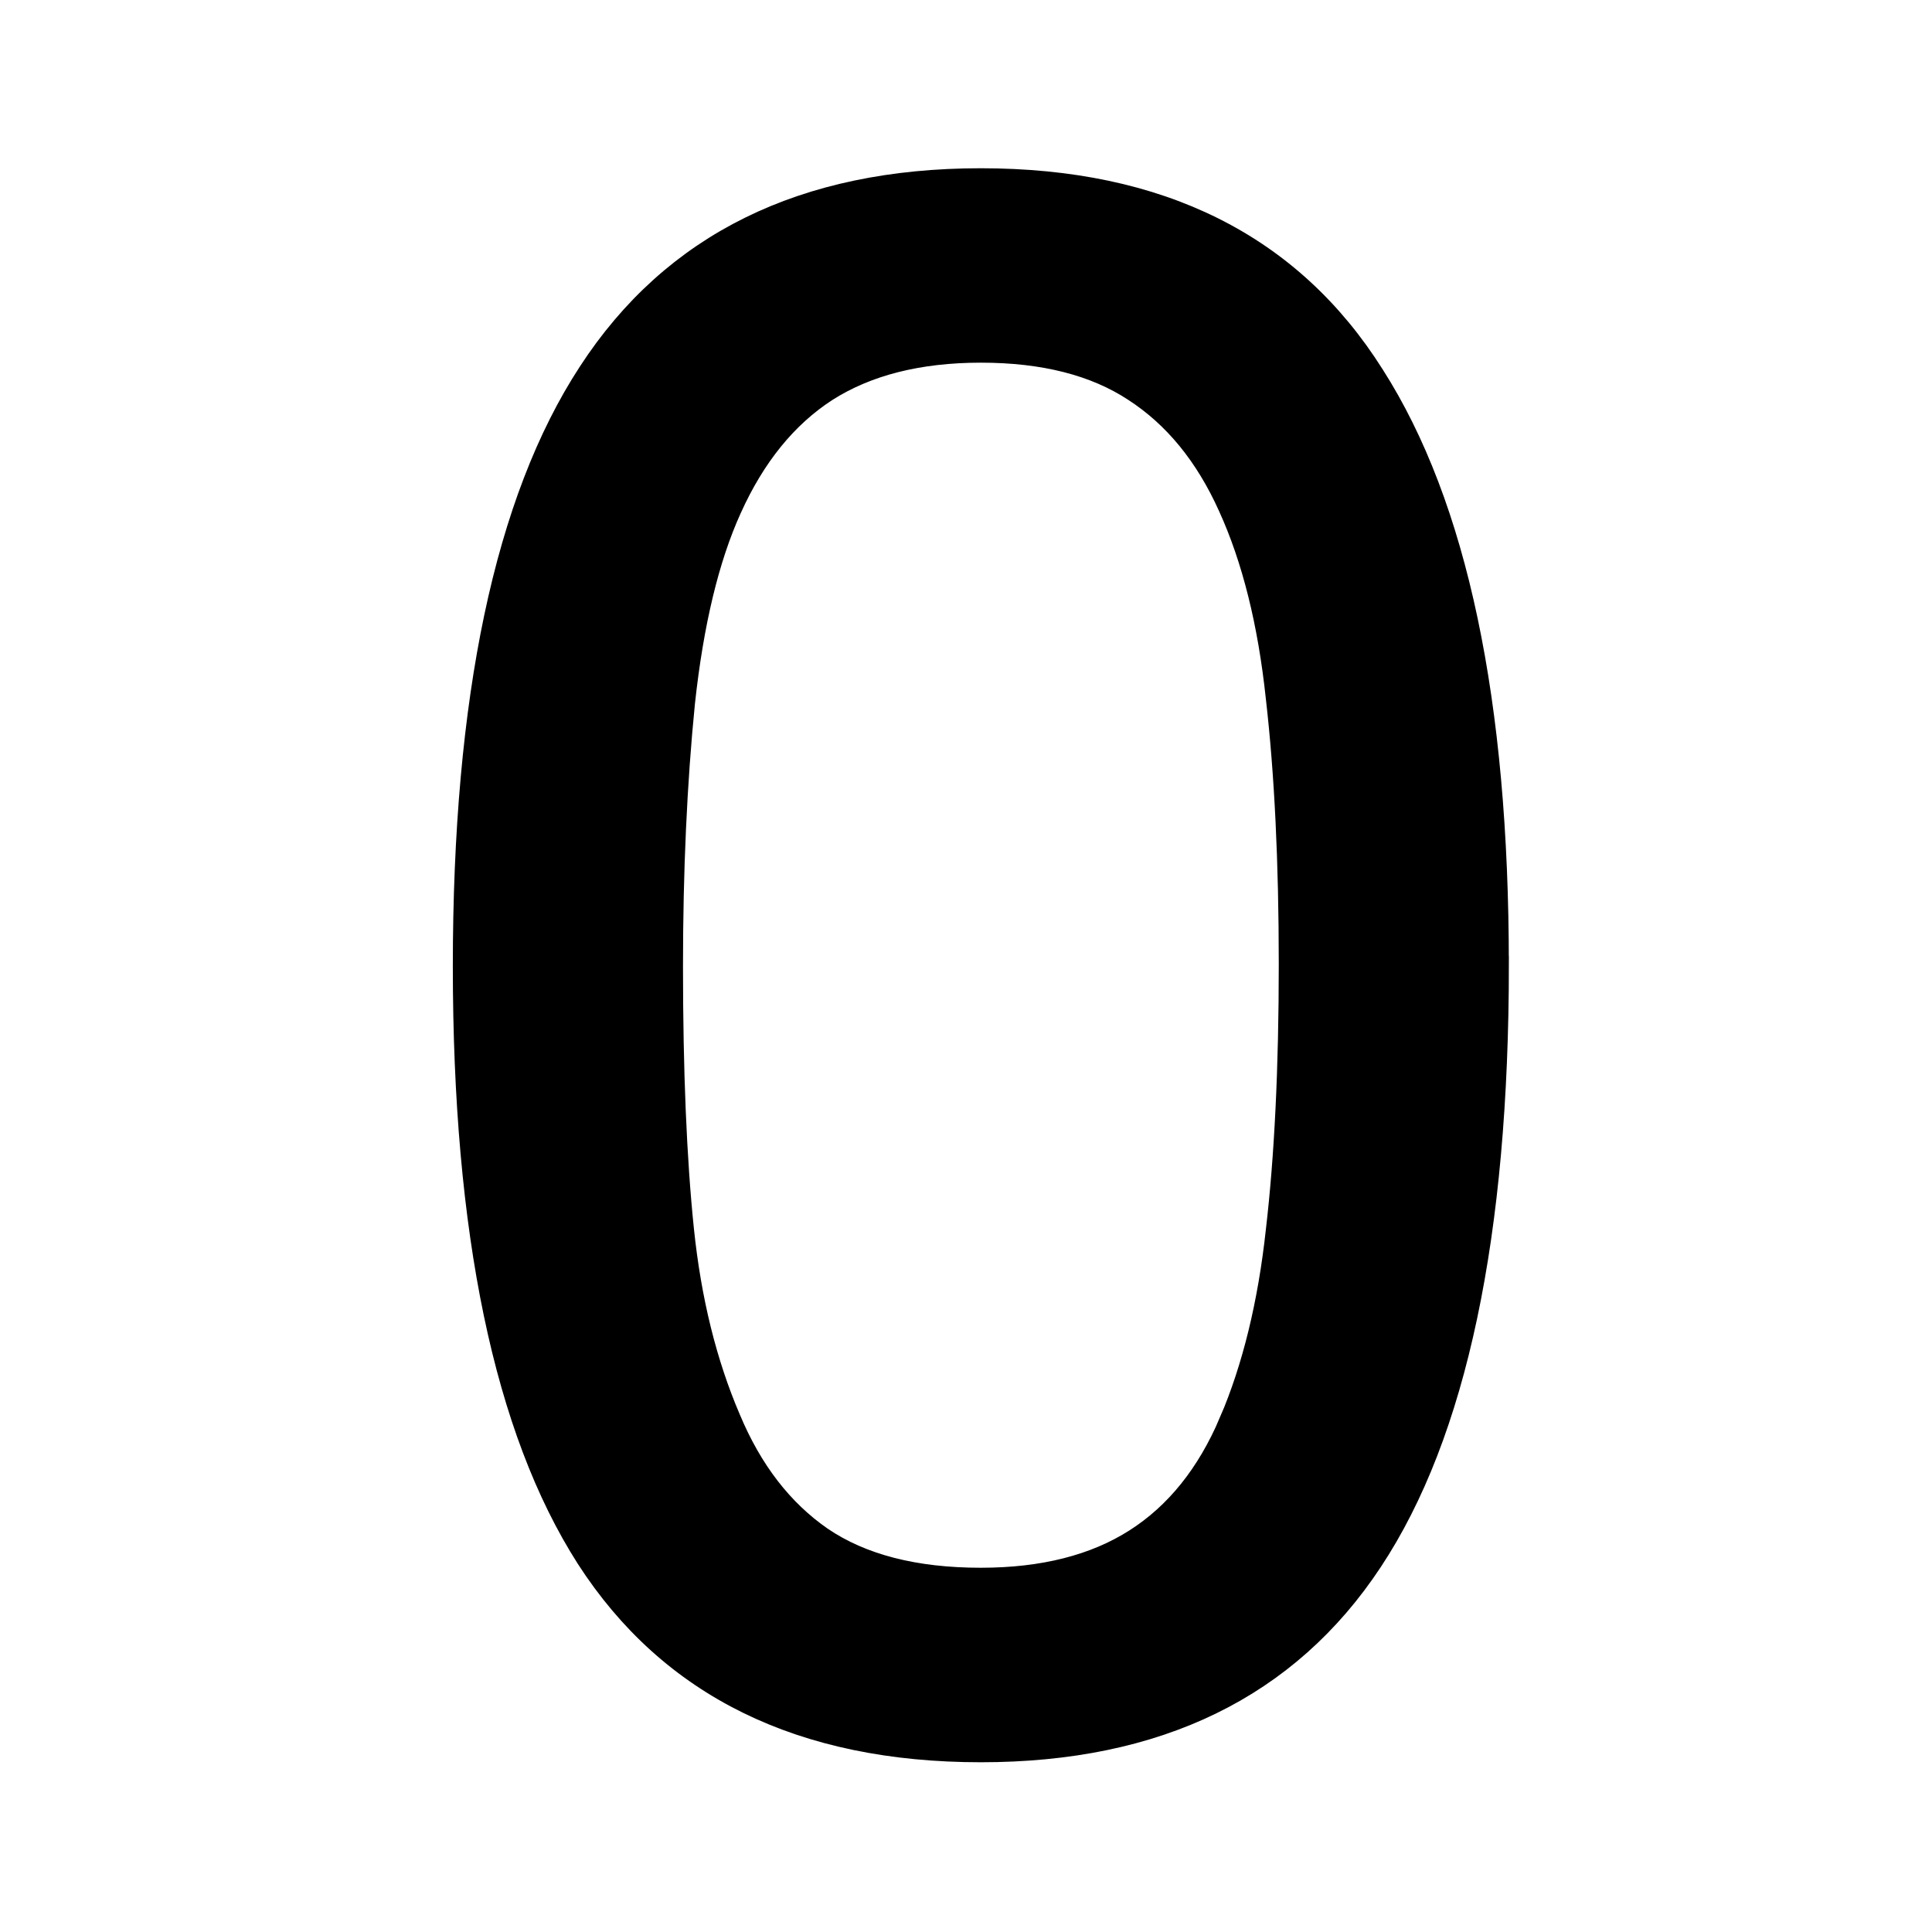
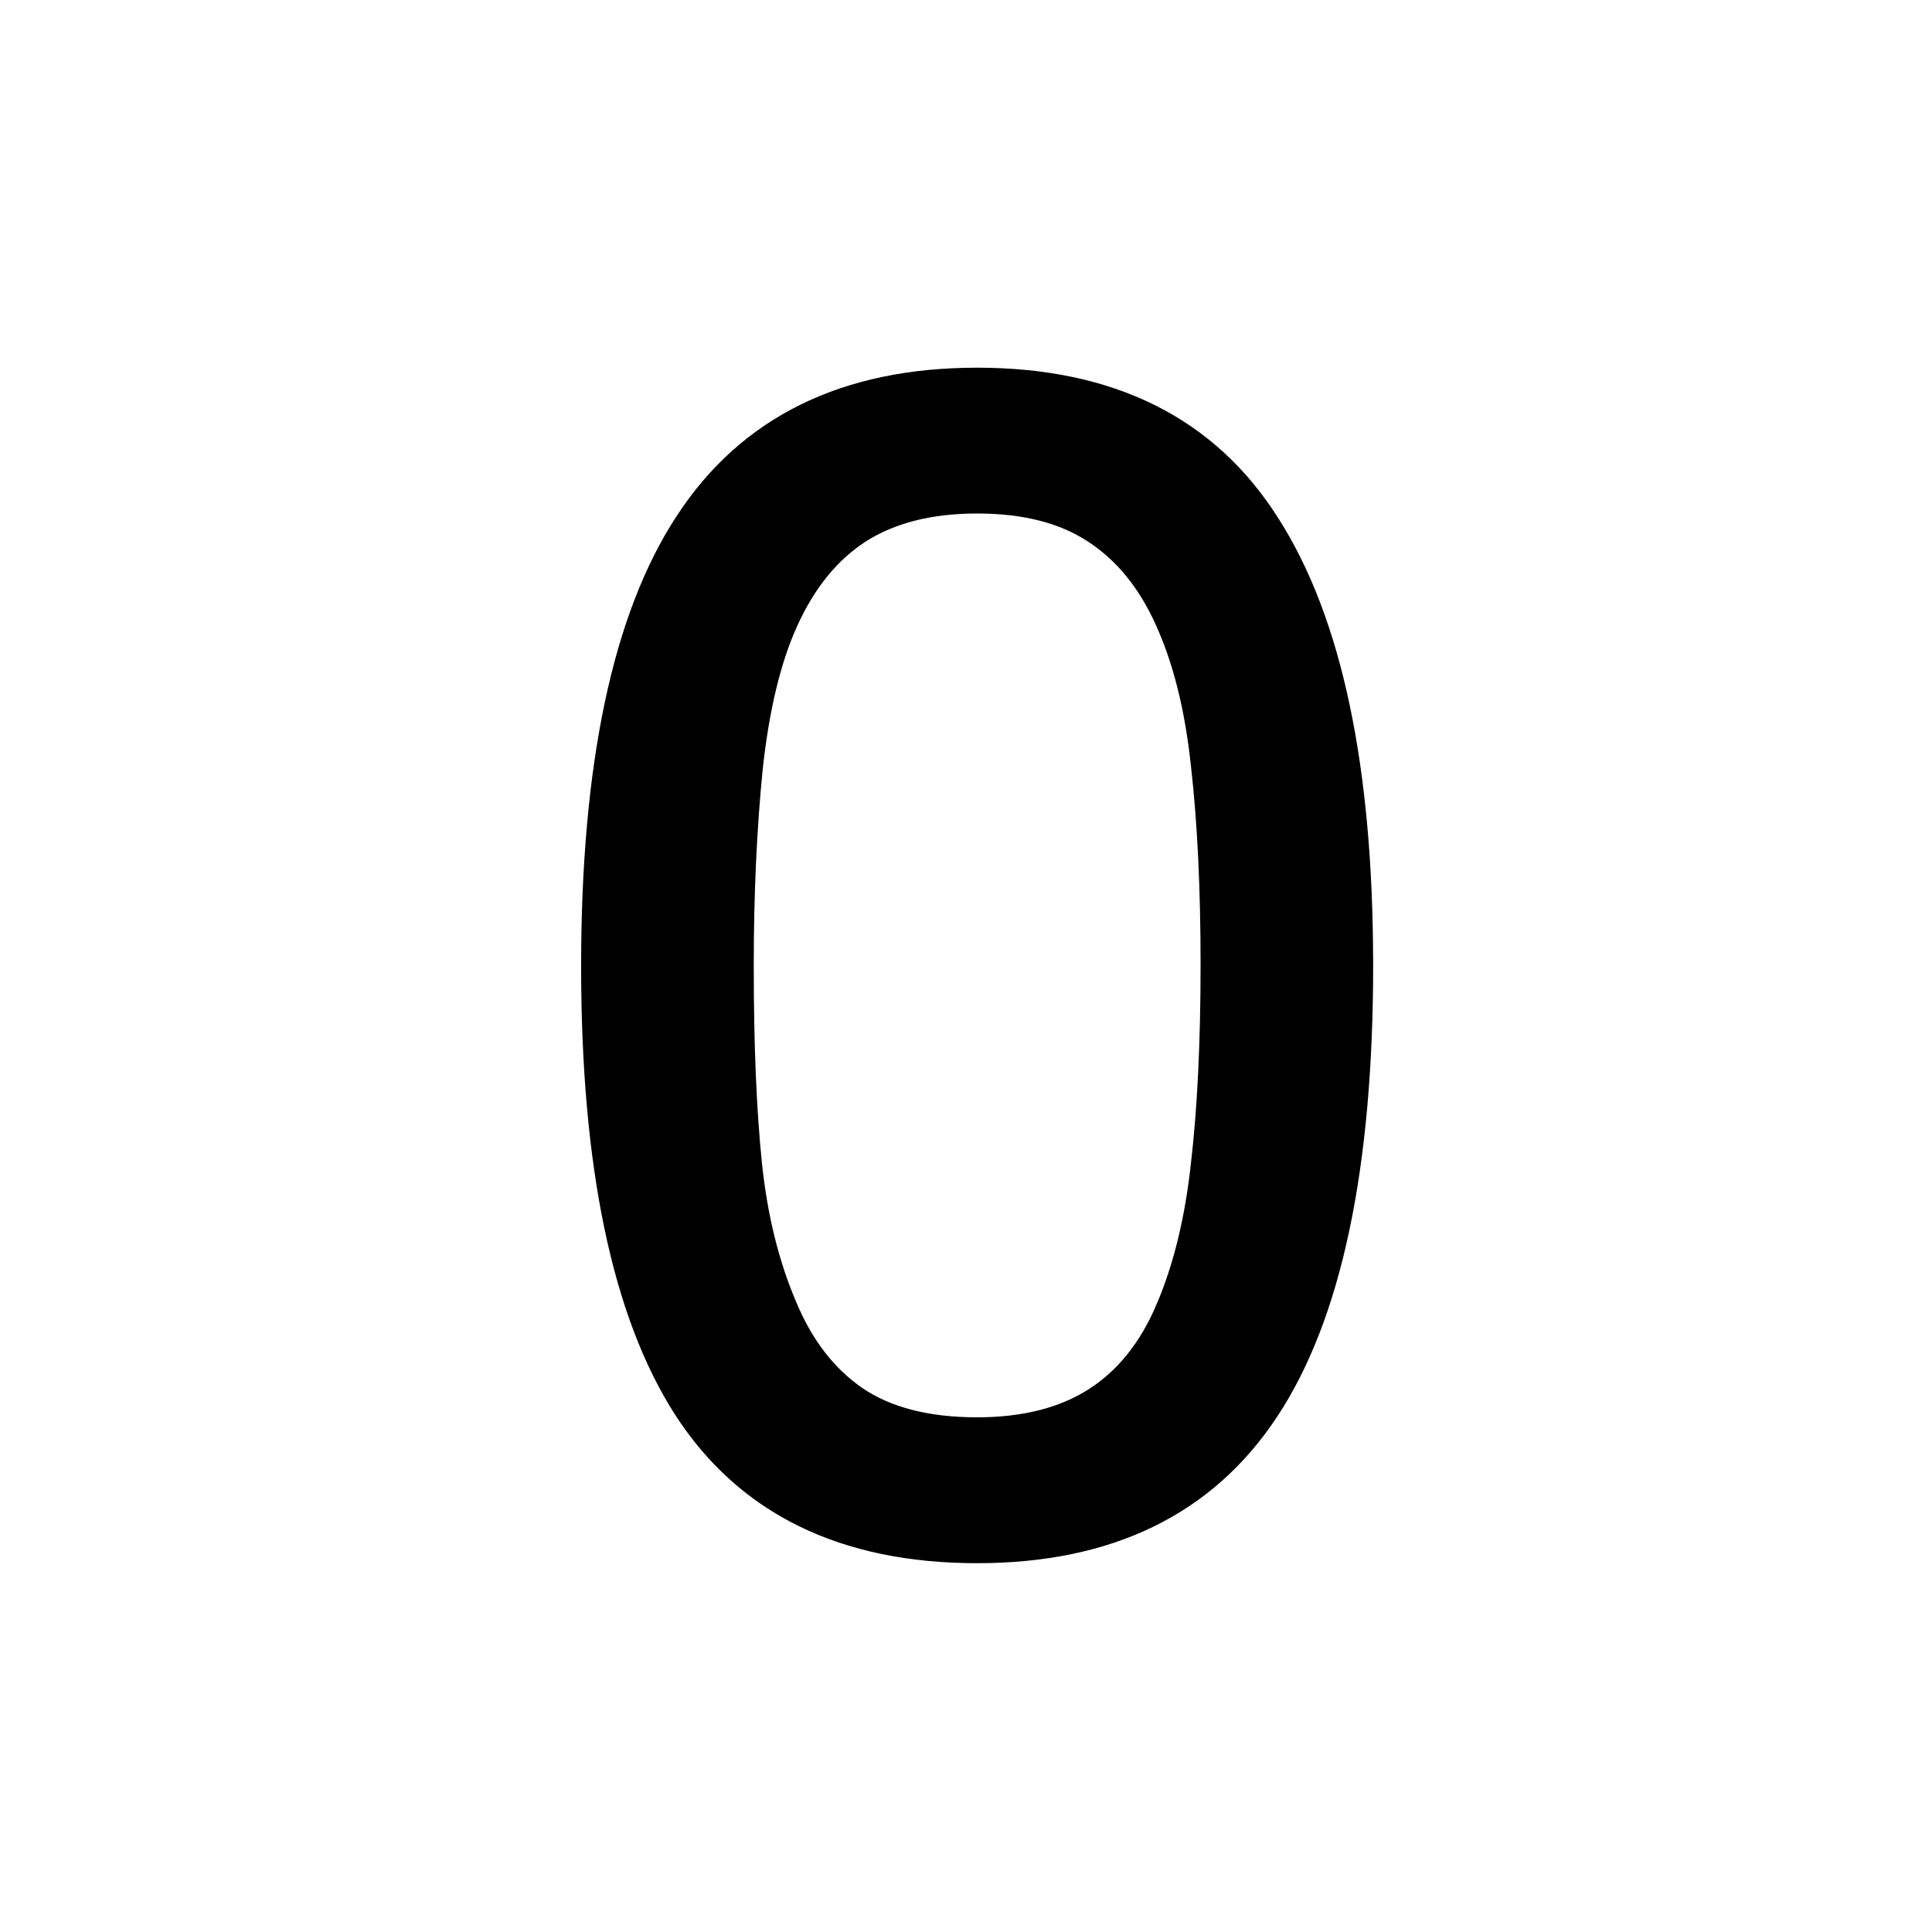
<svg xmlns="http://www.w3.org/2000/svg" width="256" height="256" viewBox="0 0 67.733 67.733" version="1.1" id="svg1">
  <defs id="defs1" />
  <g id="layer1">
-     <path d="m 52.728,33.607 q 0,14.123 -4.438,20.744 -4.402,6.586 -13.7,6.586 -9.439,0 -13.806,-6.692 -4.332,-6.692 -4.332,-20.568 0,-13.982 4.402,-20.638 4.402,-6.692 13.735,-6.692 9.439,0 13.77,6.797 4.367,6.762 4.367,20.462 z m -9.262,15.989 q 1.233,-2.853 1.655,-6.692 0.458,-3.874 0.458,-9.298 0,-5.353 -0.458,-9.298 -0.423,-3.944 -1.69,-6.692 -1.233,-2.712 -3.381,-4.085 -2.113,-1.374 -5.459,-1.374 -3.311,0 -5.494,1.374 -2.148,1.374 -3.416,4.156 -1.197,2.606 -1.655,6.797 -0.423,4.191 -0.423,9.192 0,5.494 0.387,9.192 0.387,3.698 1.655,6.621 1.162,2.747 3.275,4.191 2.148,1.444 5.67,1.444 3.311,0 5.494,-1.374 2.184,-1.374 3.381,-4.156 z" id="text5" style="font-size:72.127px;stroke:#000000;stroke-width:0.966" transform="scale(0.9941405,1.005894)" aria-label="0" />
+     <g transform="translate(33.86667,33.86667) scale(0.75) translate(-33.86667,-33.86667)">
+       <path d="m 52.728,33.607 q 0,14.123 -4.438,20.744 -4.402,6.586 -13.7,6.586 -9.439,0 -13.806,-6.692 -4.332,-6.692 -4.332,-20.568 0,-13.982 4.402,-20.638 4.402,-6.692 13.735,-6.692 9.439,0 13.77,6.797 4.367,6.762 4.367,20.462 z m -9.262,15.989 q 1.233,-2.853 1.655,-6.692 0.458,-3.874 0.458,-9.298 0,-5.353 -0.458,-9.298 -0.423,-3.944 -1.69,-6.692 -1.233,-2.712 -3.381,-4.085 -2.113,-1.374 -5.459,-1.374 -3.311,0 -5.494,1.374 -2.148,1.374 -3.416,4.156 -1.197,2.606 -1.655,6.797 -0.423,4.191 -0.423,9.192 0,5.494 0.387,9.192 0.387,3.698 1.655,6.621 1.162,2.747 3.275,4.191 2.148,1.444 5.67,1.444 3.311,0 5.494,-1.374 2.184,-1.374 3.381,-4.156 z" id="text5" style="font-size:72.127px;stroke:#000000;stroke-width:0.966" transform="scale(0.9941405,1.005894)" aria-label="0" />
+     </g>
  </g>
</svg>
